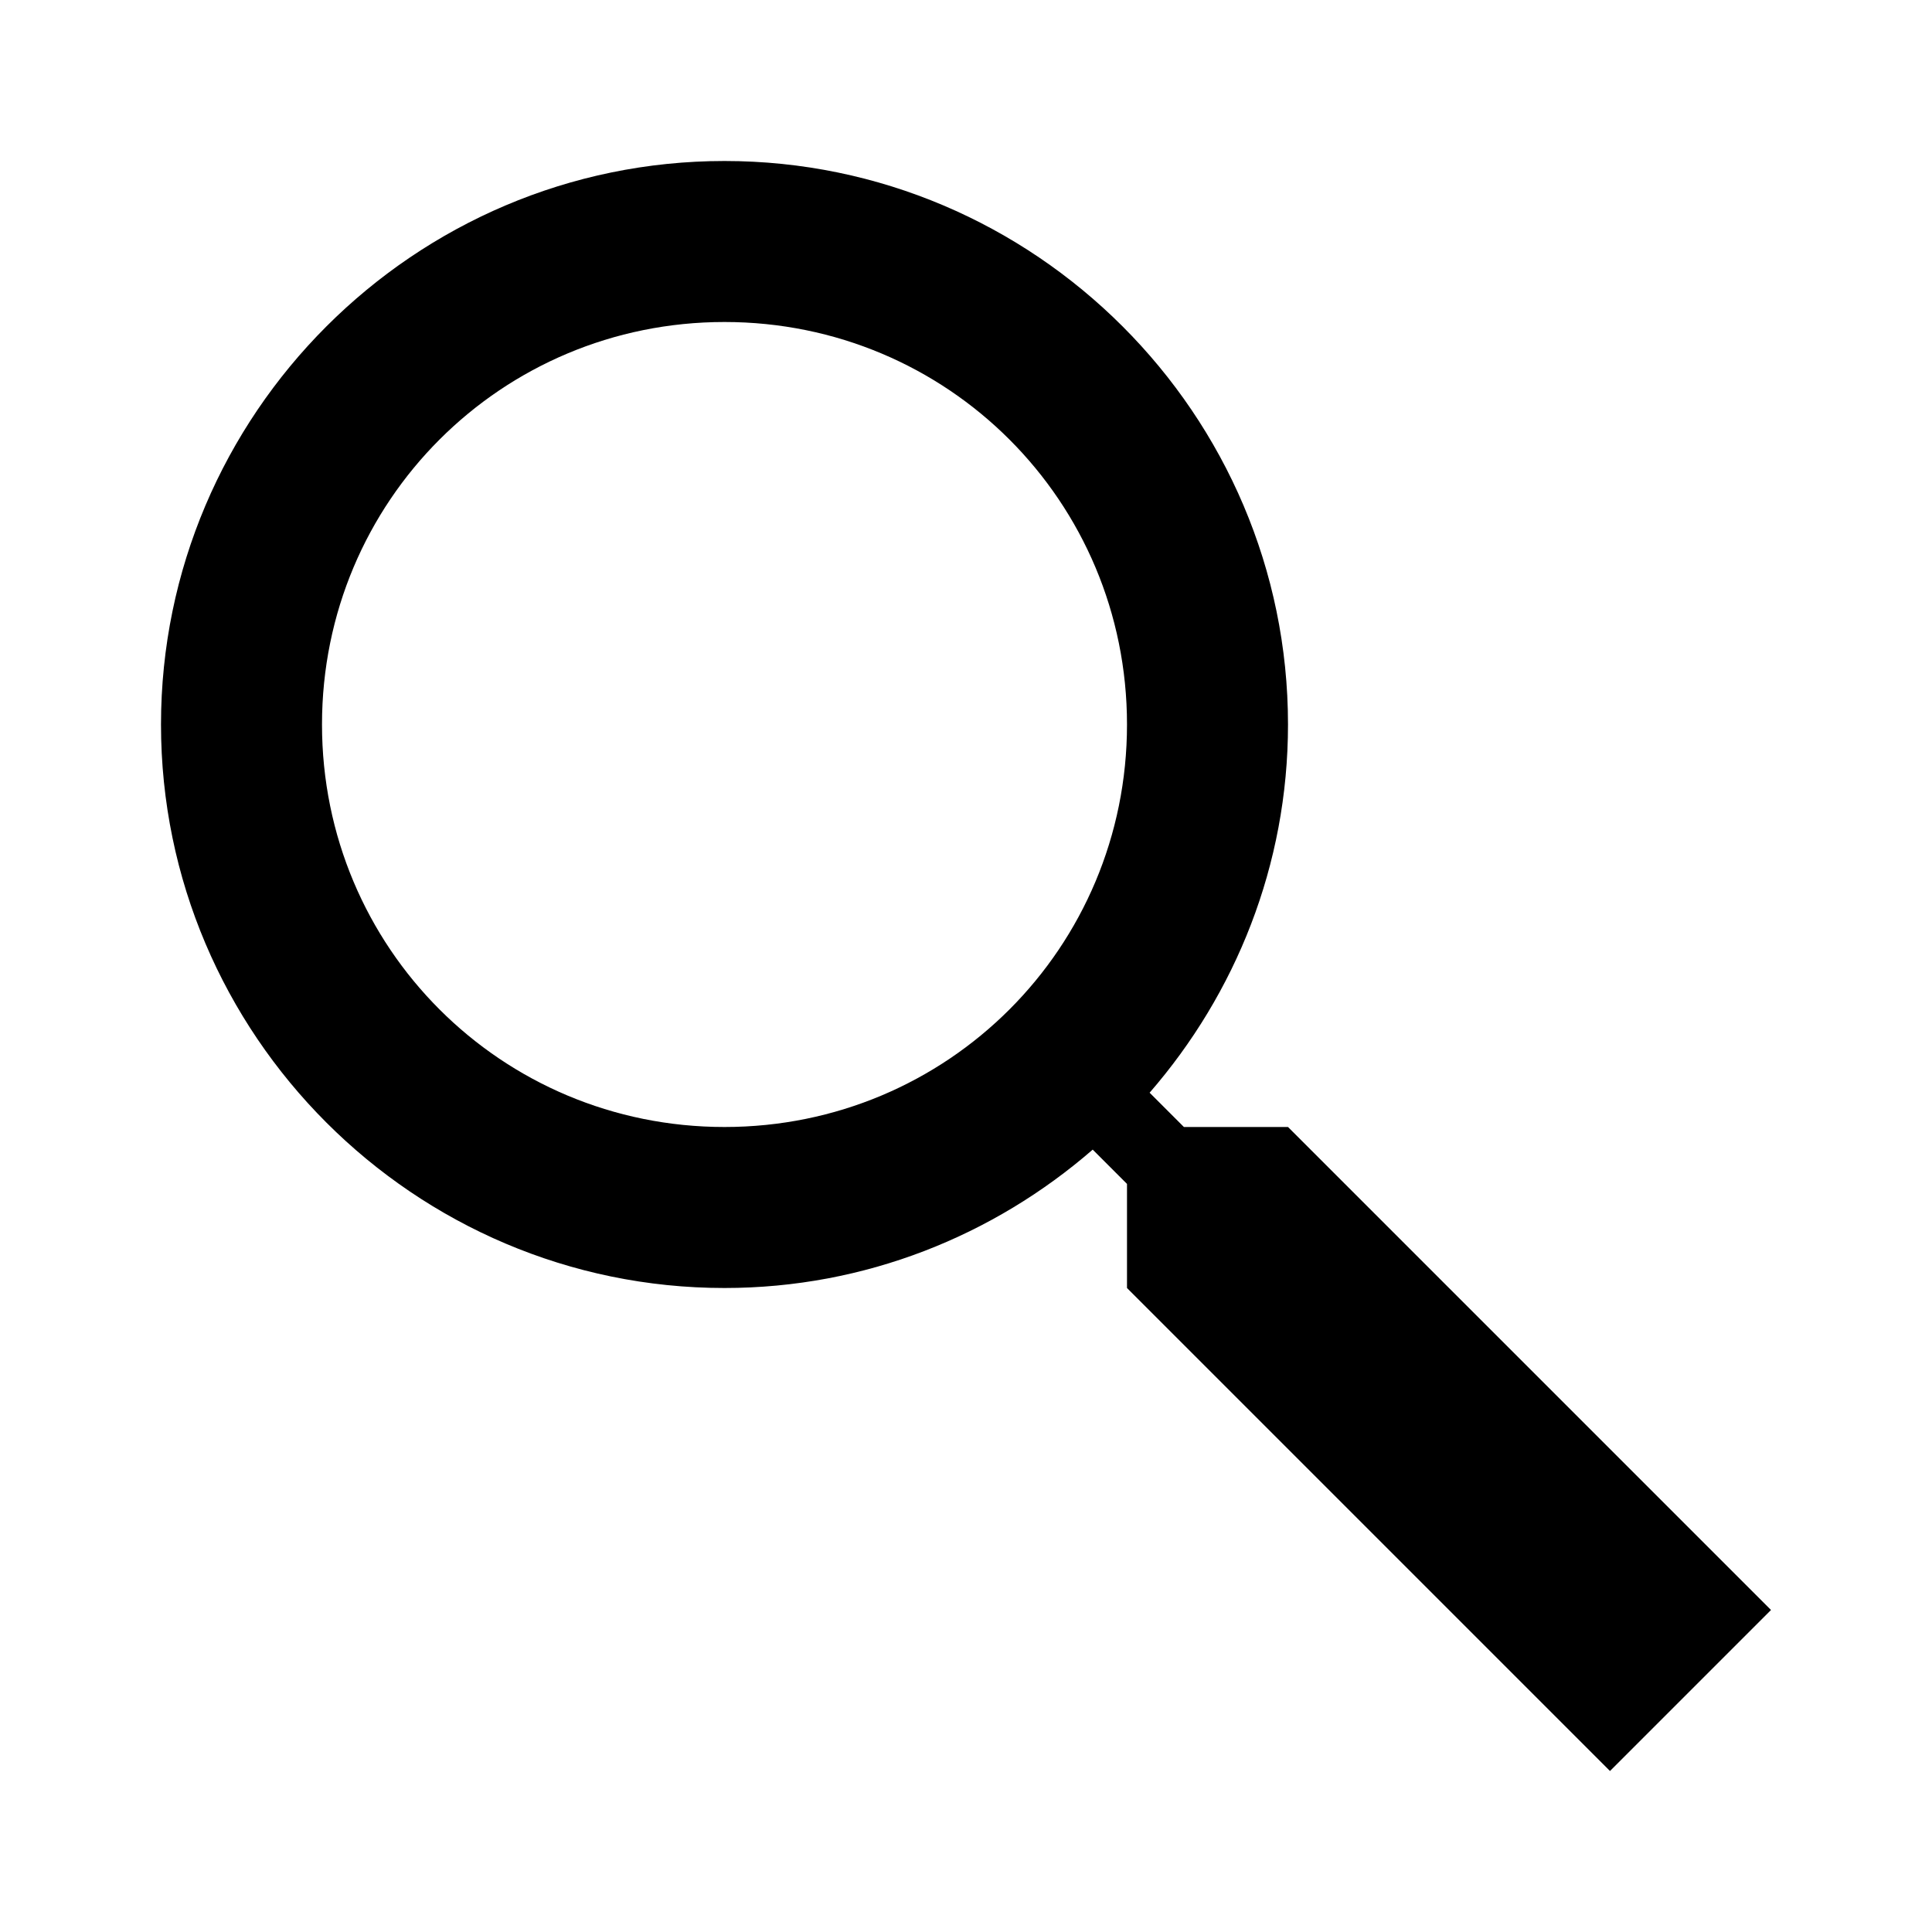
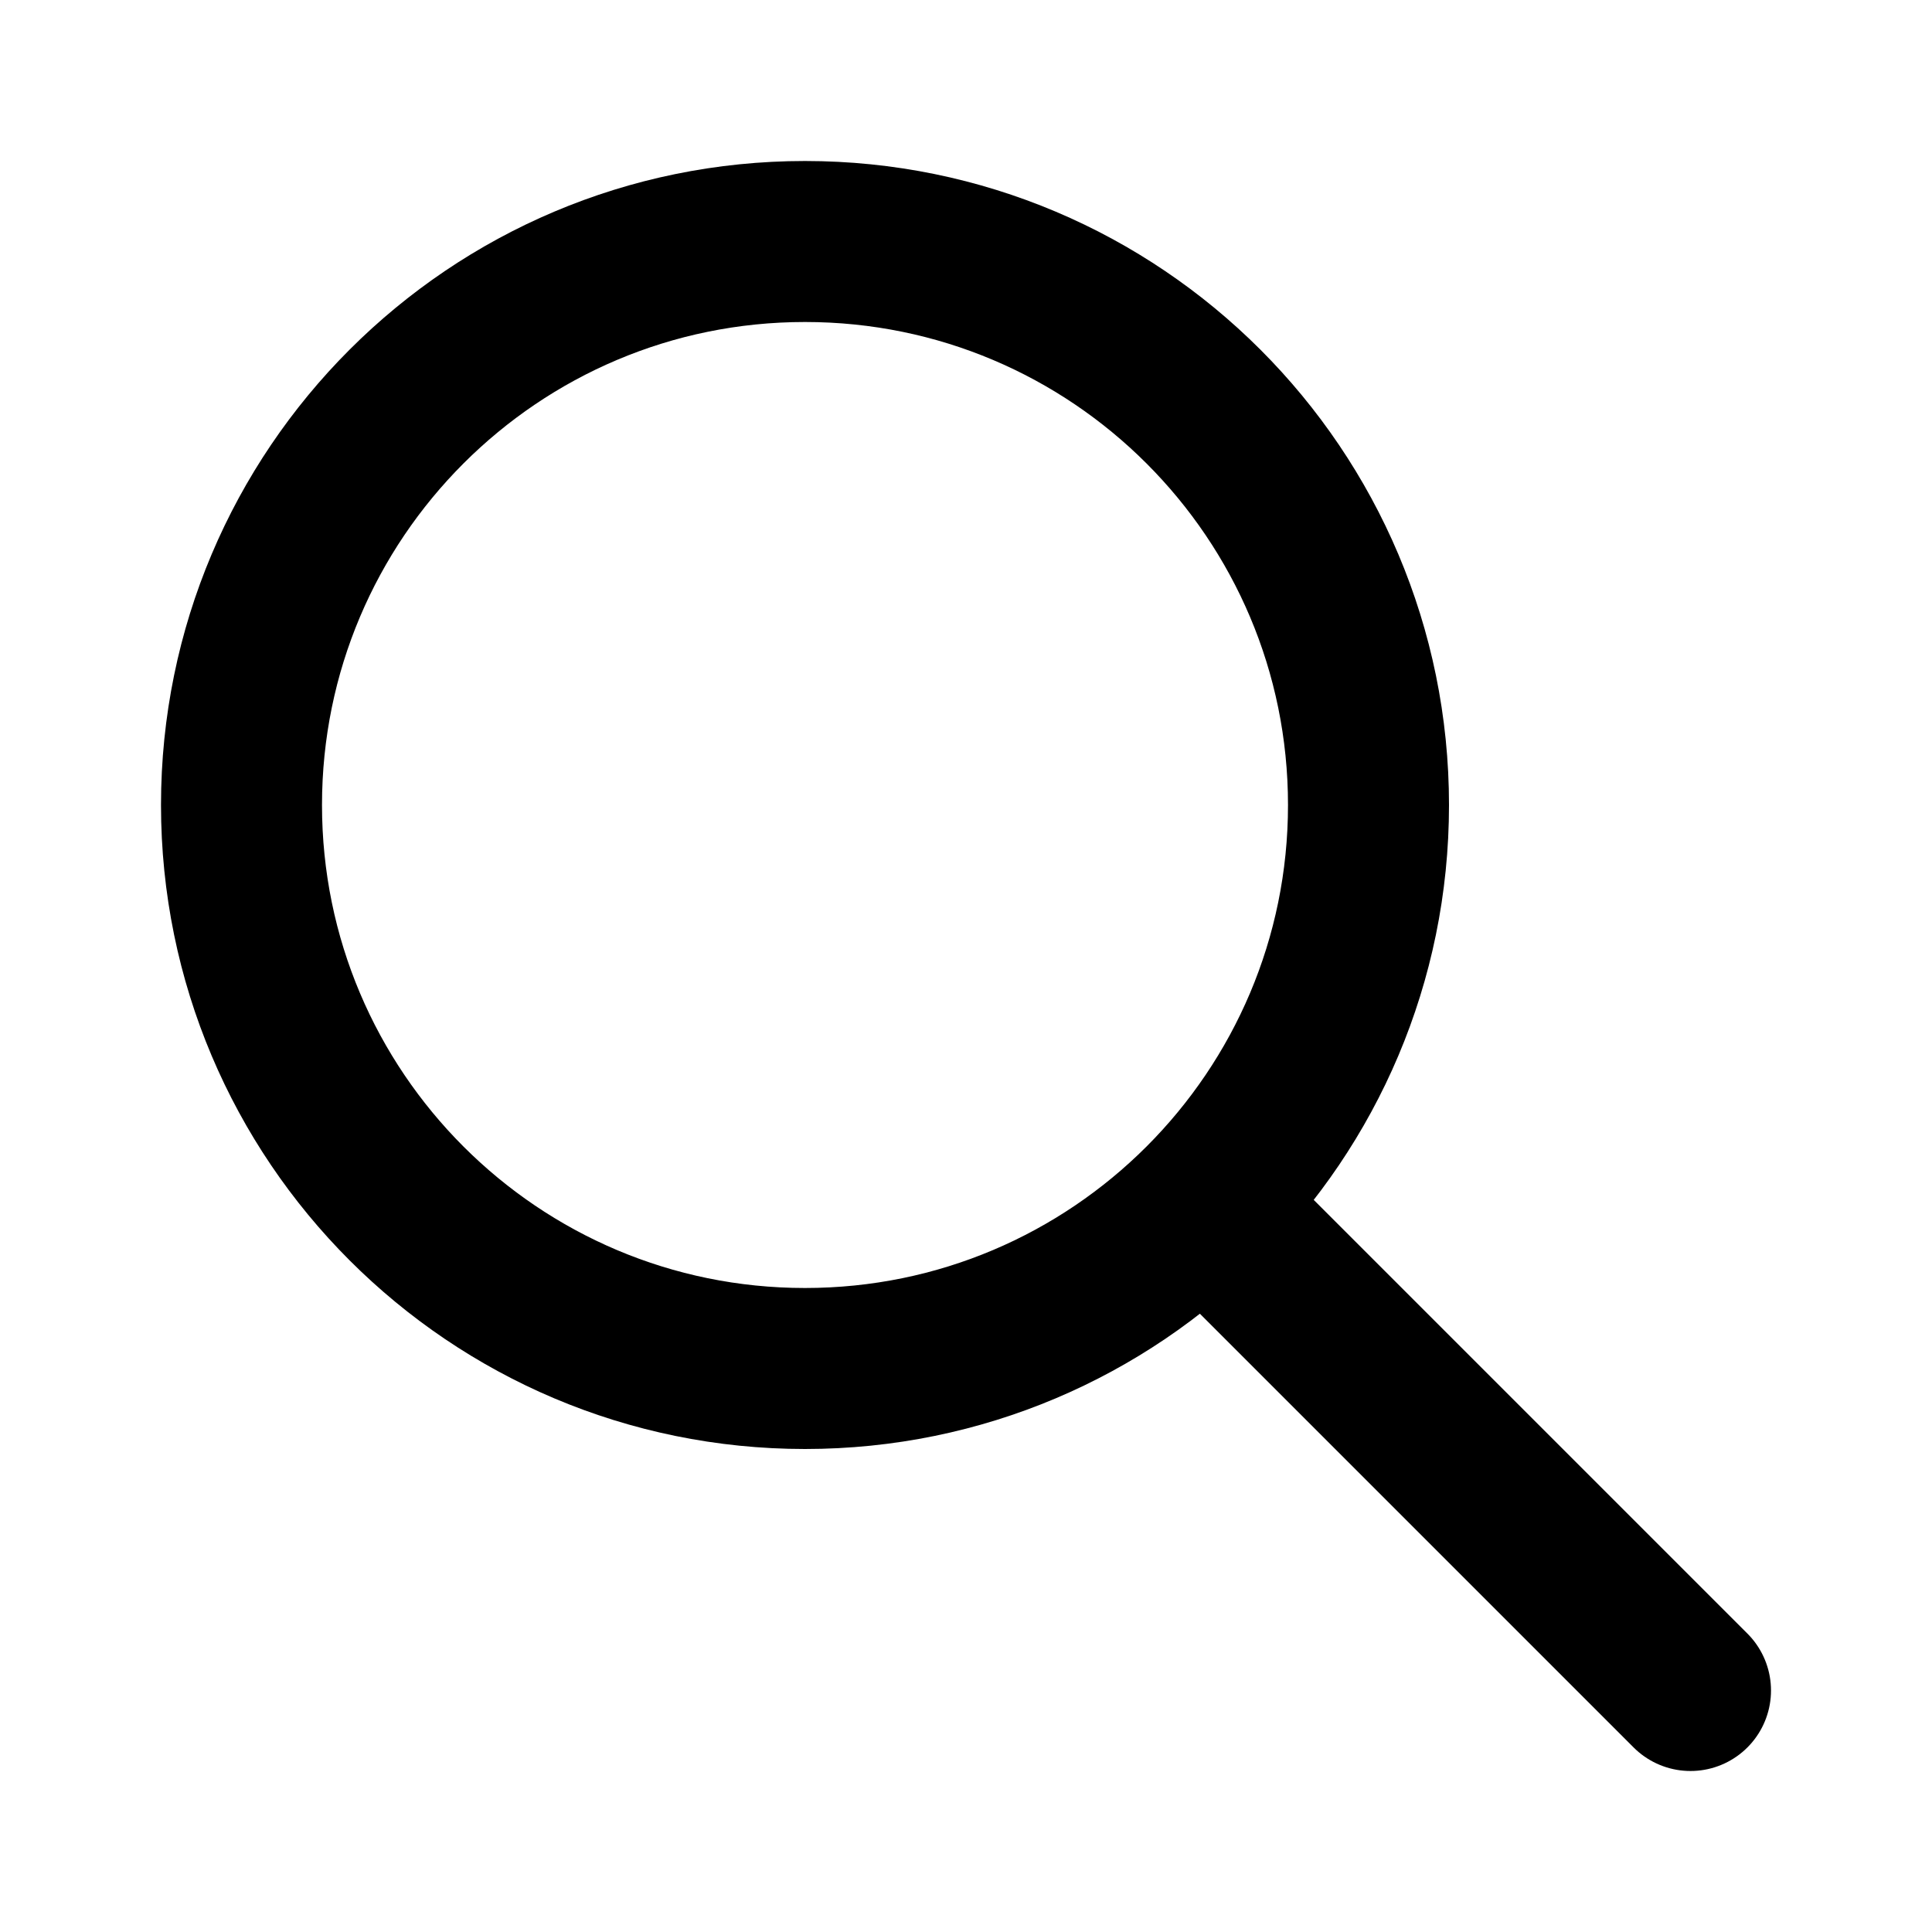
- <svg xmlns="http://www.w3.org/2000/svg" fill="currentColor" viewBox="0 0 24 24">
-   <path d="M 9 2 C 5.146 2 2 5.146 2 9 C 2 12.854 5.146 16 9 16 C 10.748 16 12.345 15.348 13.574 14.281 L 14 14.707 L 14 16 L 20 22 L 22 20 L 16 14 L 14.707 14 L 14.281 13.574 C 15.348 12.345 16 10.748 16 9 C 16 5.146 12.854 2 9 2 z M 9 4 C 11.773 4 14 6.227 14 9 C 14 11.773 11.773 14 9 14 C 6.227 14 4 11.773 4 9 C 4 6.227 6.227 4 9 4 z" />
+ <svg xmlns="http://www.w3.org/2000/svg" fill="none" stroke="currentColor" viewBox="0 0 24 24">
+   <path stroke-linecap="round" stroke-linejoin="round" stroke-width="2" d="M21 21l-6-6m2-5a7 7 0 11-14 0 7 7 0 0114 0z">
+   </path>
</svg>
